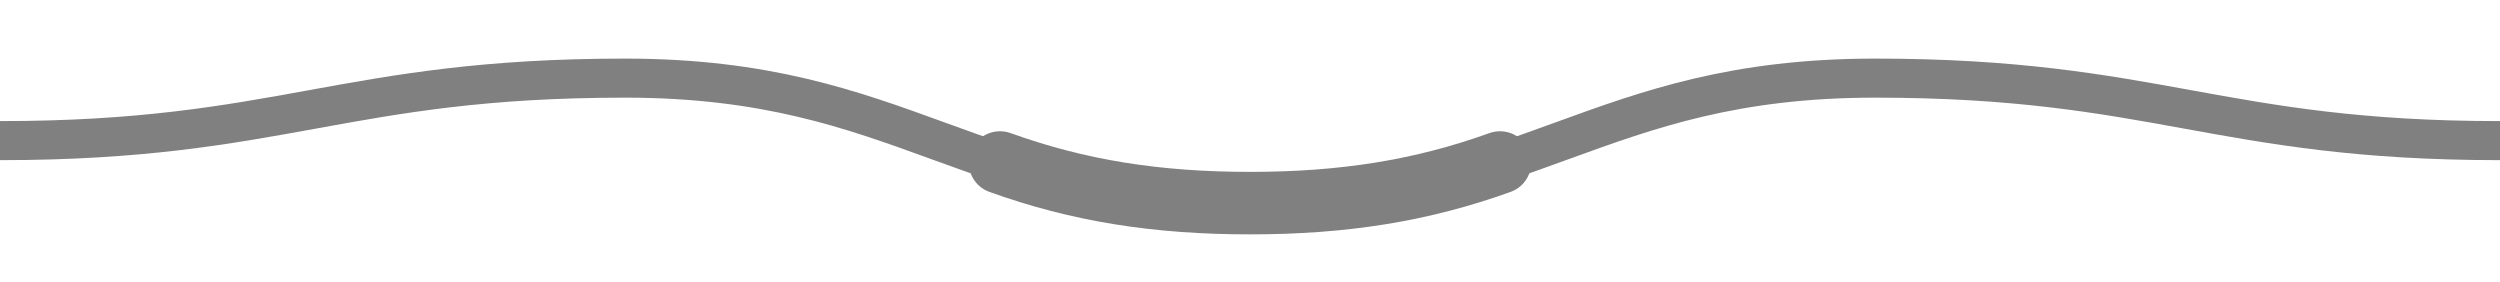
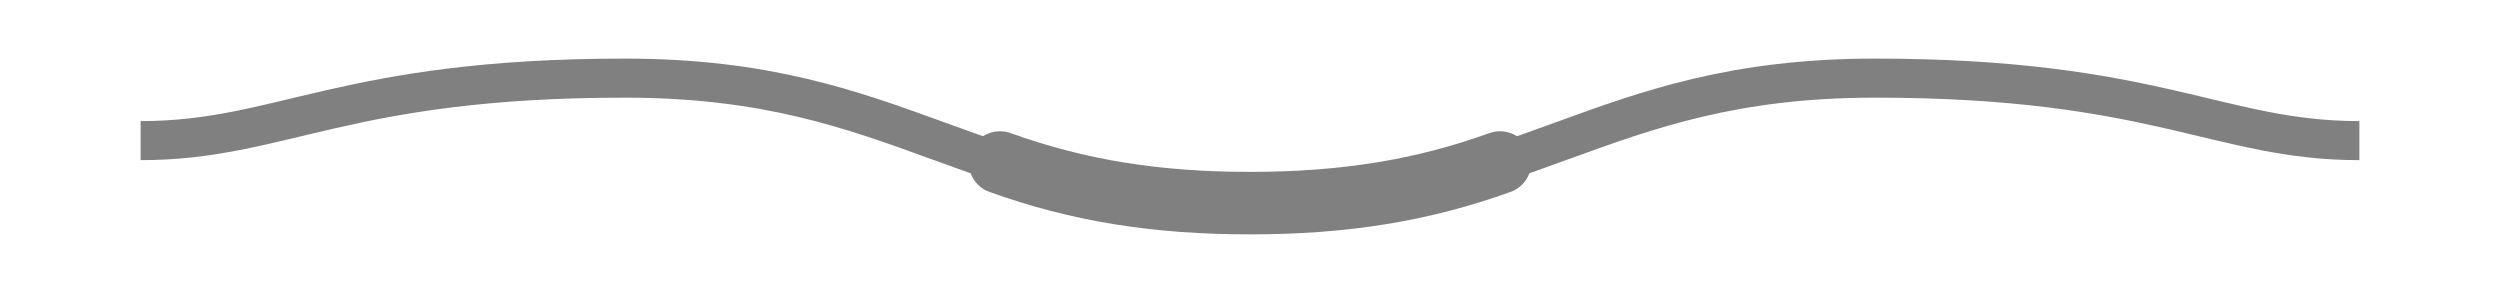
<svg xmlns="http://www.w3.org/2000/svg" viewBox="0 0 160 18" preserveAspectRatio="none">
-   <path d="M0 9 C18 9 22 5 40 5 C58 5 62 13 80 13 C98 13 102 5 120 5 C138 5 142 9 160 9" fill="none" stroke="#808080" stroke-width="2.5" stroke-linecap="butt" stroke-linejoin="round" />
+   <path d="M9 9 C18 9 22 5 40 5 C58 5 62 13 80 13 C98 13 102 5 120 5 C138 5 142 9 151 9" fill="none" stroke="#808080" stroke-width="2.5" stroke-linecap="butt" stroke-linejoin="round" />
  <path d="M64 10.4 C69 12.2 74 13 80 13 C86 13 91 12.2 96 10.4" fill="none" stroke="#808080" stroke-width="4" stroke-linecap="round" stroke-linejoin="round" />
</svg>
